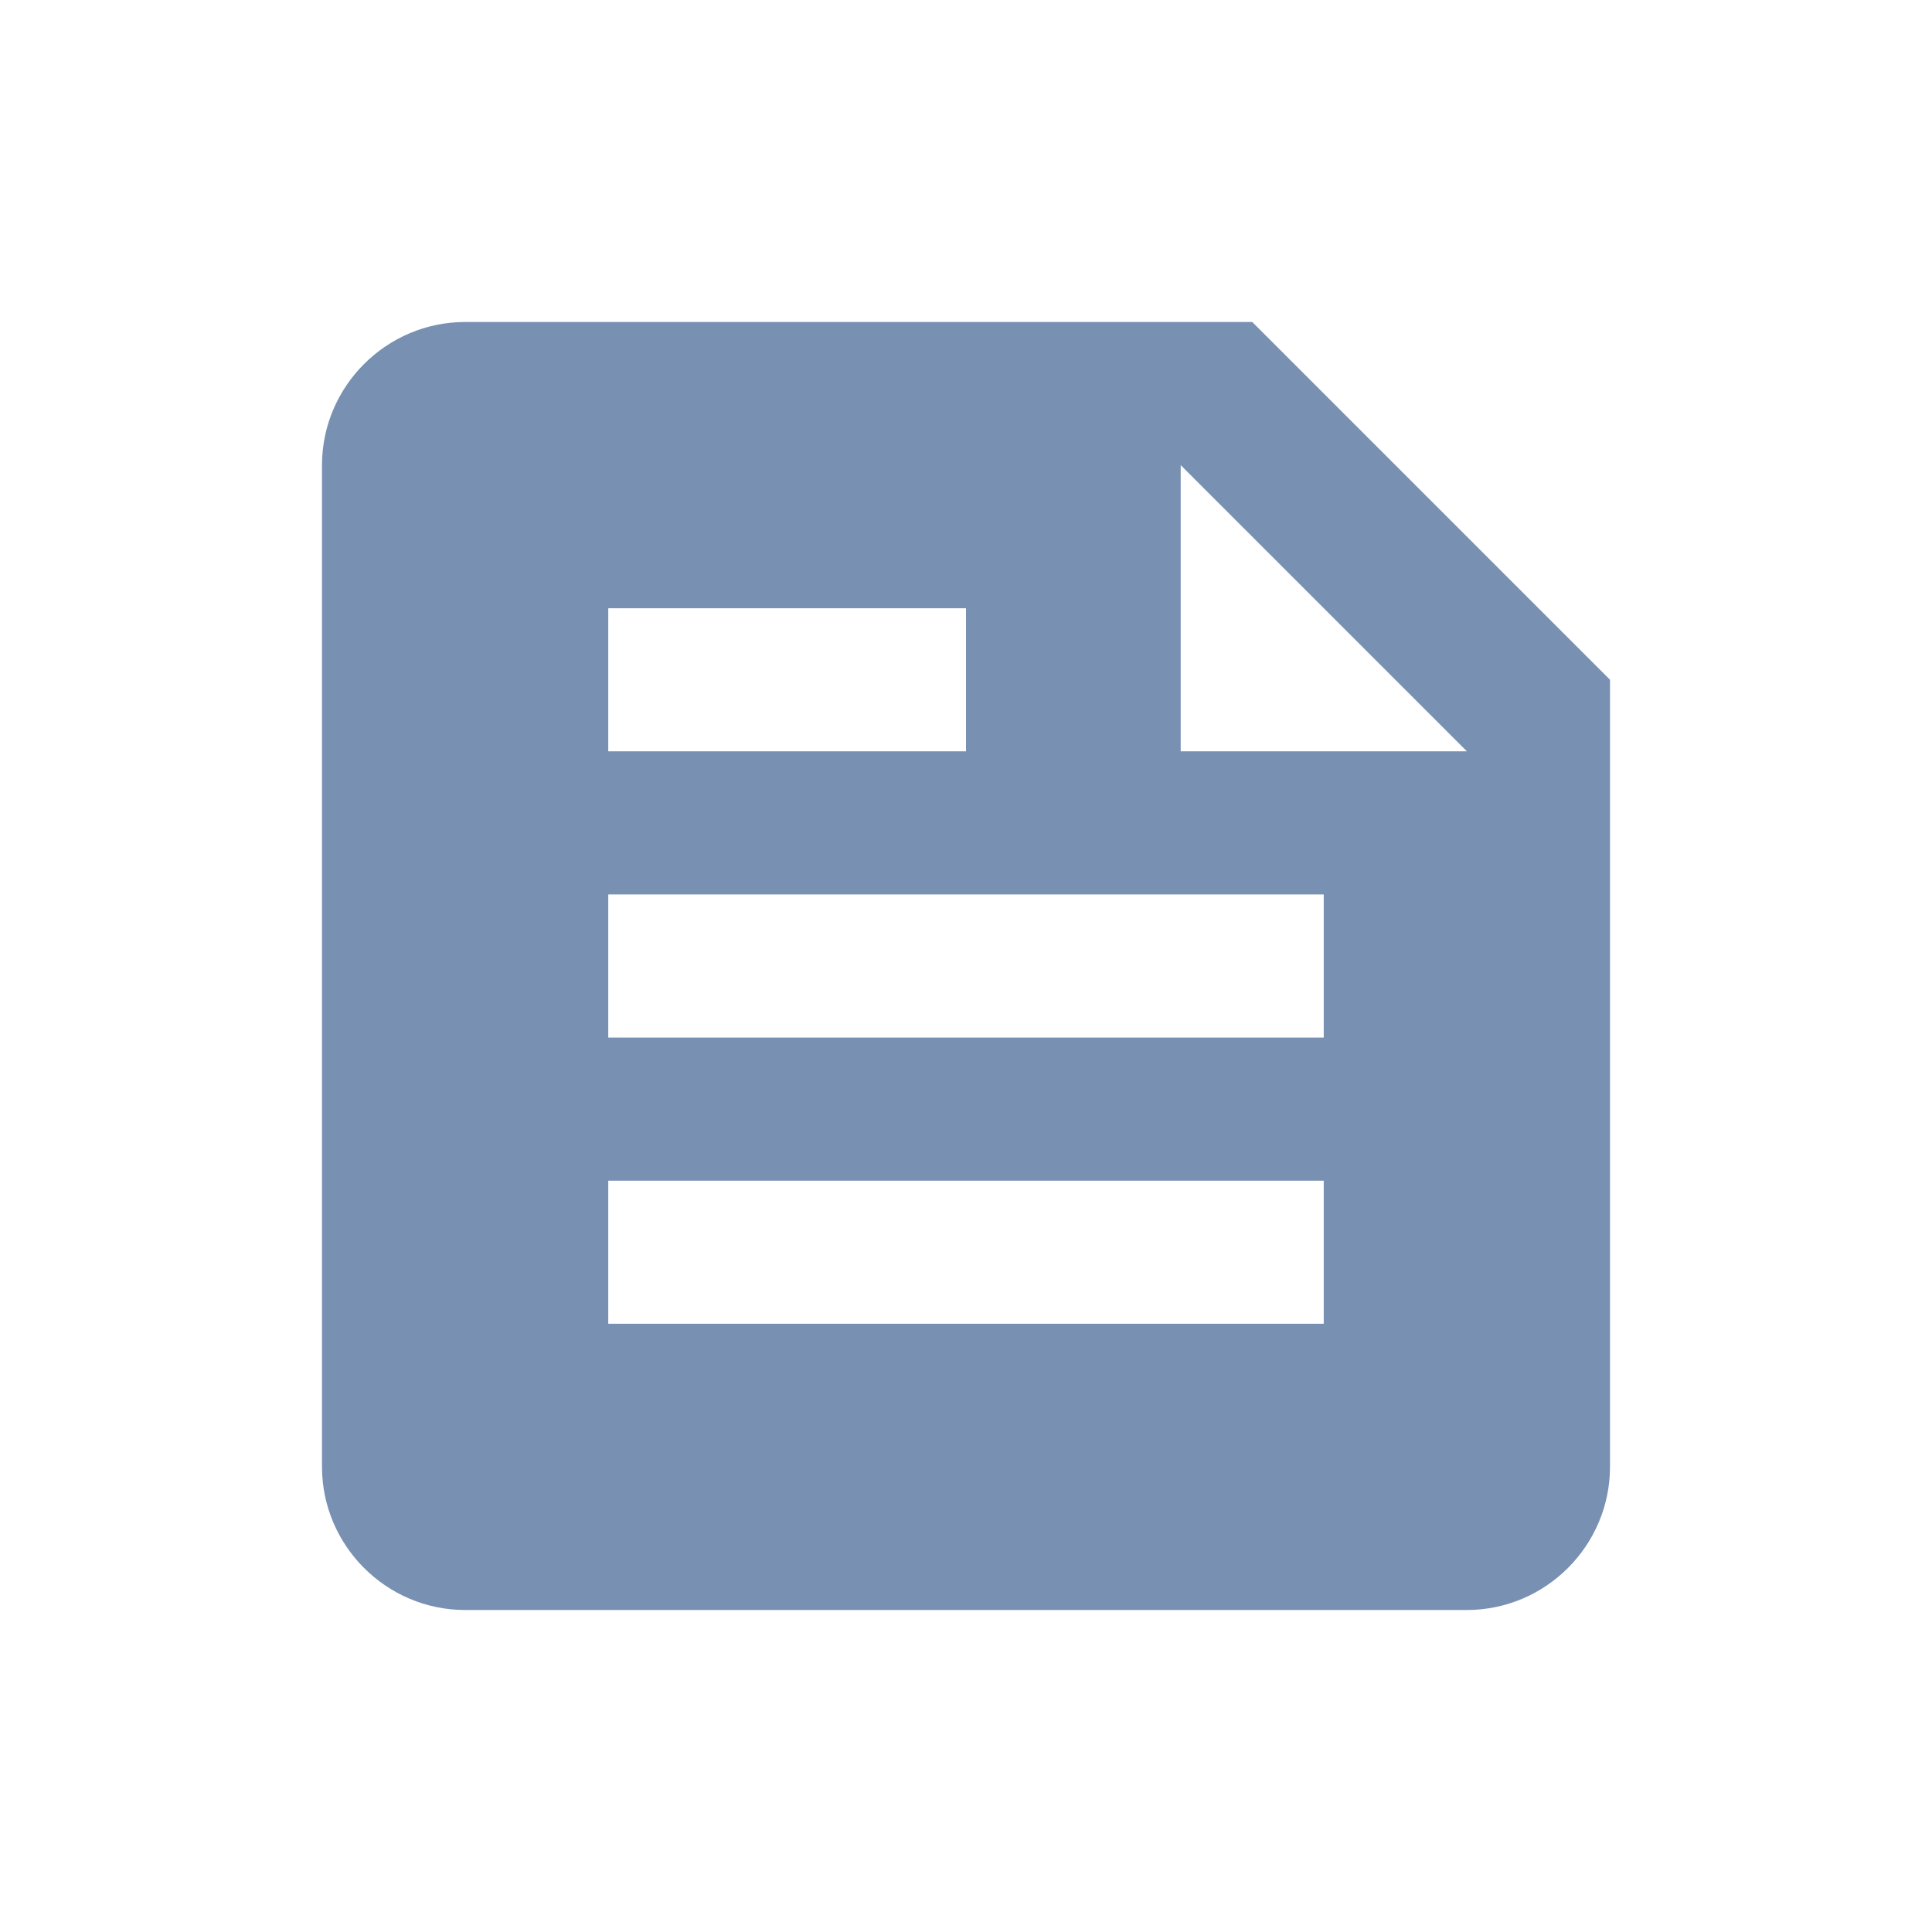
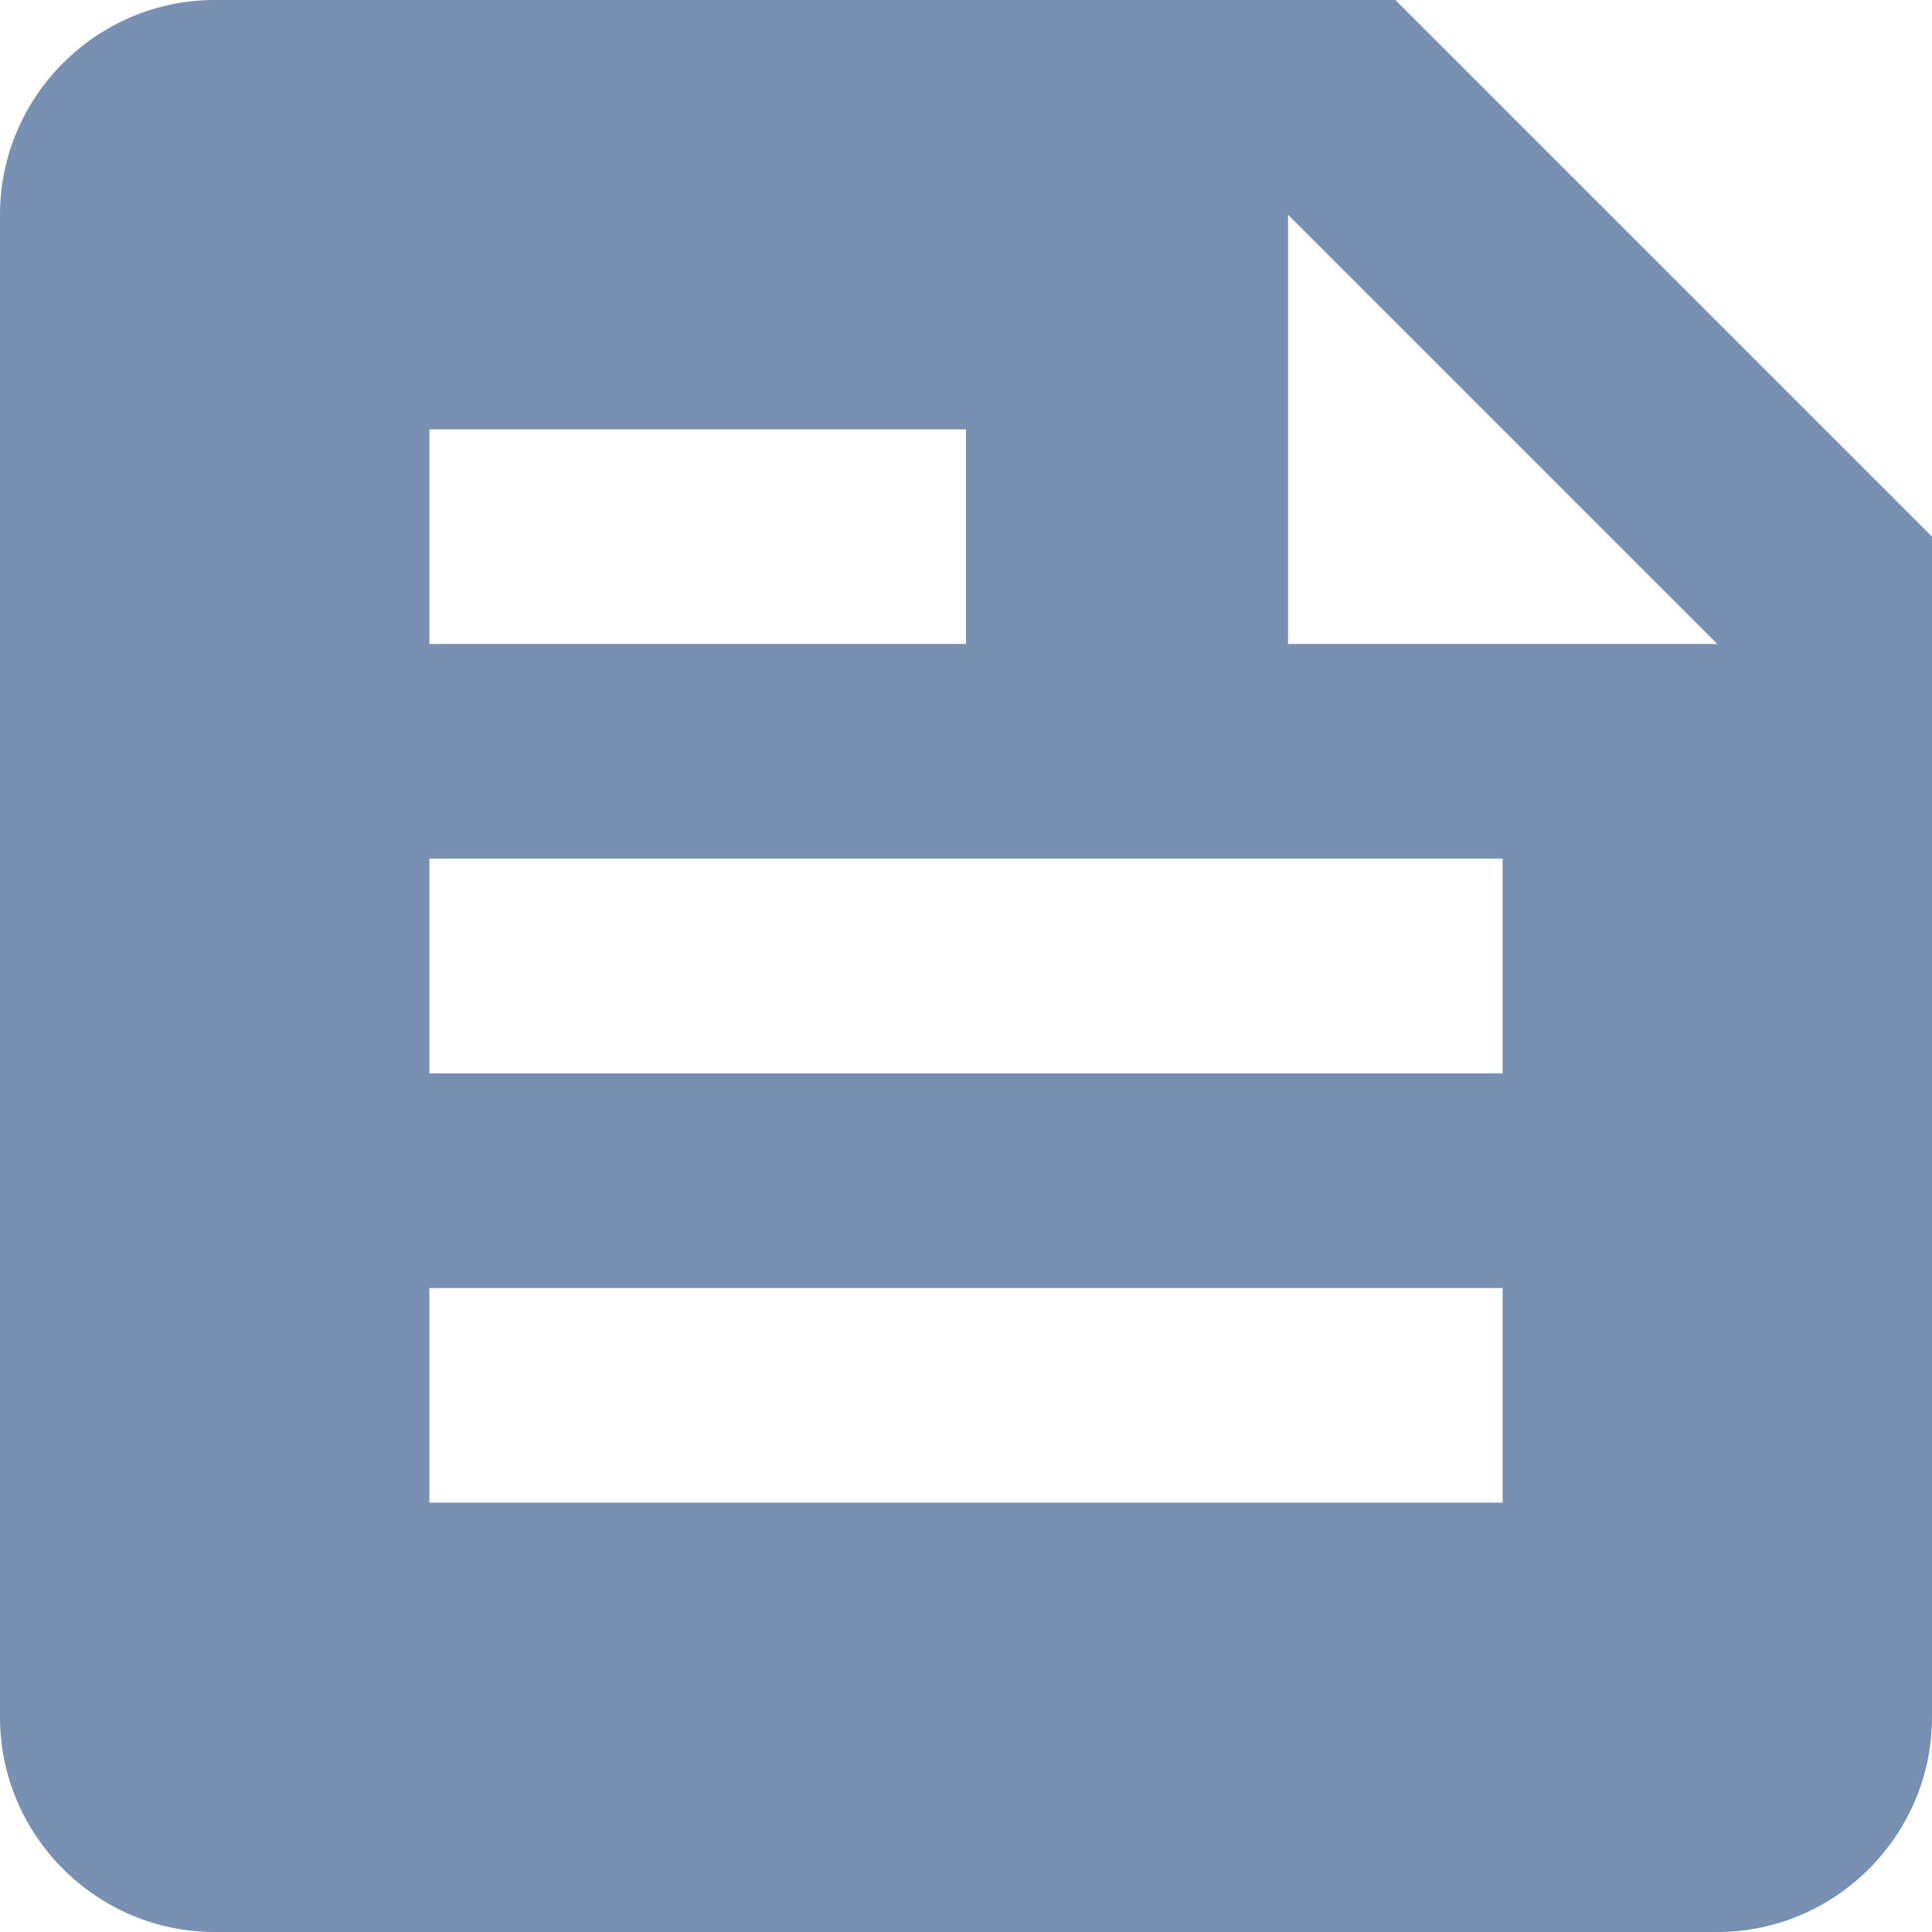
- <svg xmlns="http://www.w3.org/2000/svg" width="24" height="24" viewBox="0 0 24 24" fill="none">
-   <path d="M15.556 4H5.778C4.8 4 4 4.8 4 5.778V18.222C4 19.2 4.8 20 5.778 20H18.222C19.2 20 20 19.2 20 18.222V8.444L15.556 4ZM7.556 7.556H12V9.333H7.556V7.556ZM16.444 16.444H7.556V14.667H16.444V16.444ZM16.444 12.889H7.556V11.111H16.444V12.889ZM14.667 9.333V5.778L18.222 9.333H14.667Z" fill="#7890B2" />
+ <svg xmlns="http://www.w3.org/2000/svg" width="16" height="16" viewBox="0 0 16 16" fill="none">
+   <path d="M11.556 0H1.778C0.8 0 0 0.8 0 1.778V14.222C0 15.2 0.8 16 1.778 16H14.222C15.2 16 16 15.2 16 14.222V4.444L11.556 0ZM3.556 3.556H8V5.333H3.556V3.556ZM12.444 12.444H3.556V10.667H12.444V12.444ZM12.444 8.889H3.556V7.111H12.444V8.889ZM10.667 5.333V1.778L14.222 5.333H10.667Z" fill="#7890B2" />
</svg>
